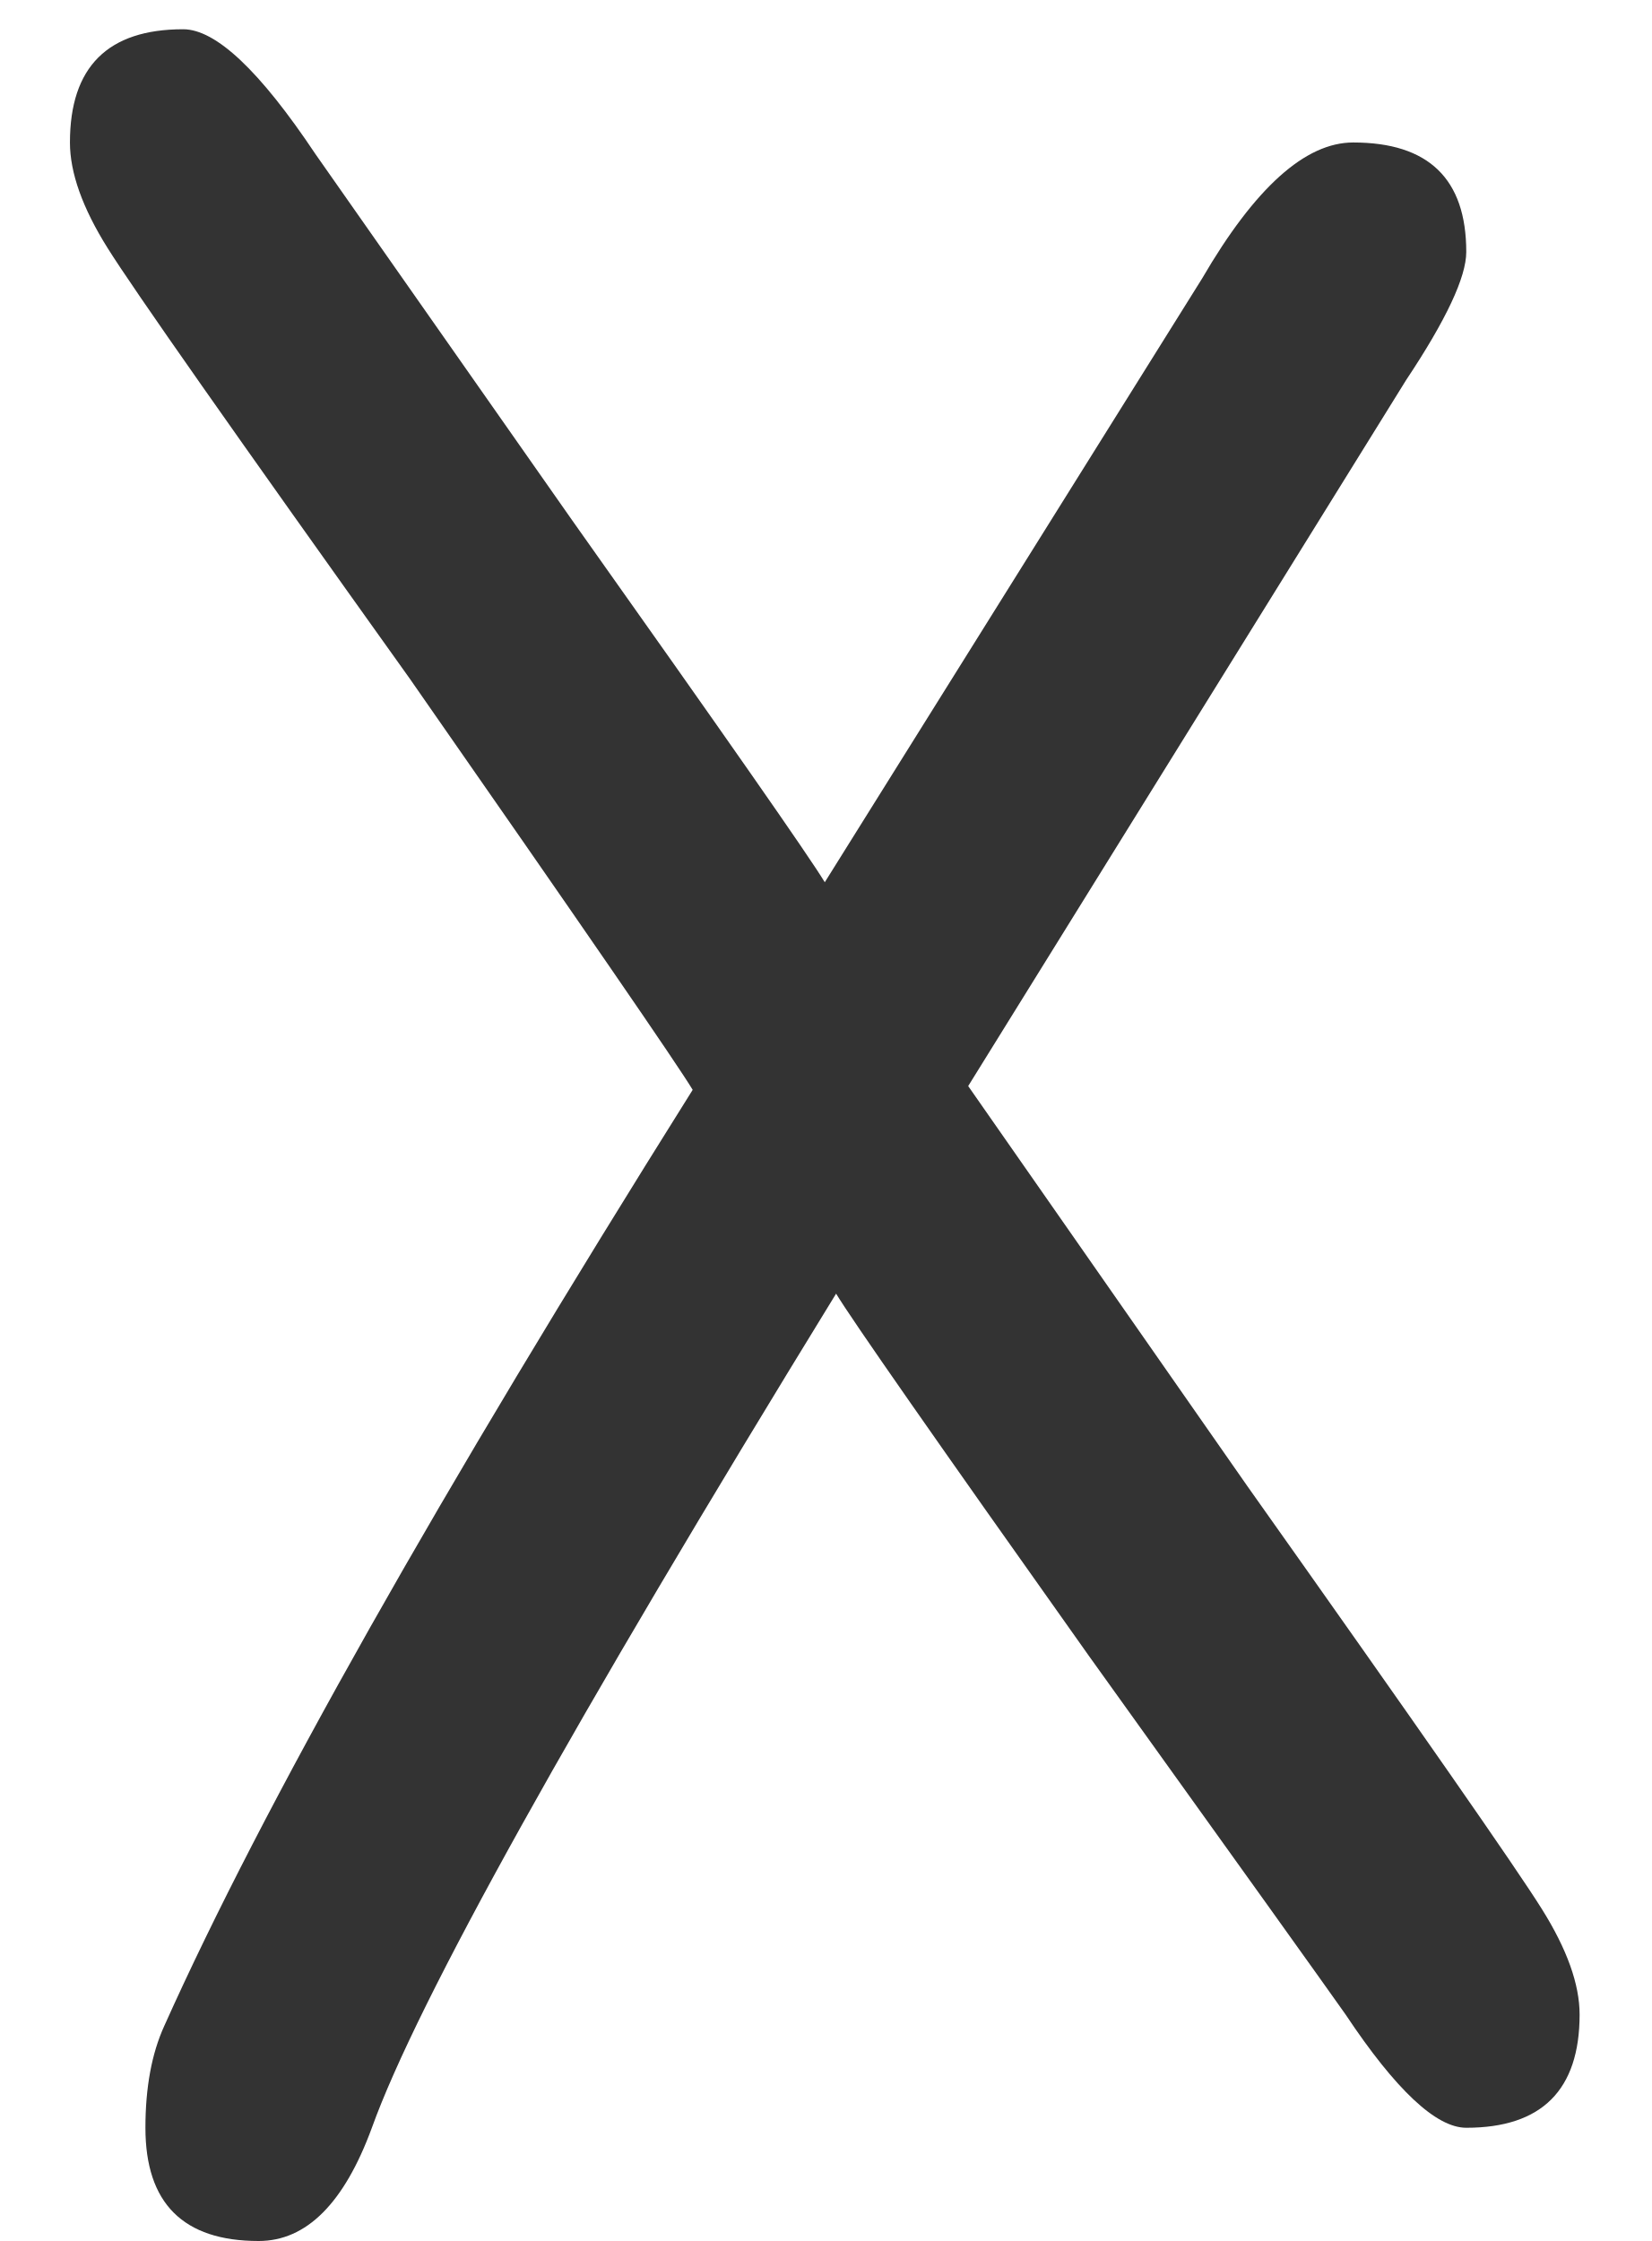
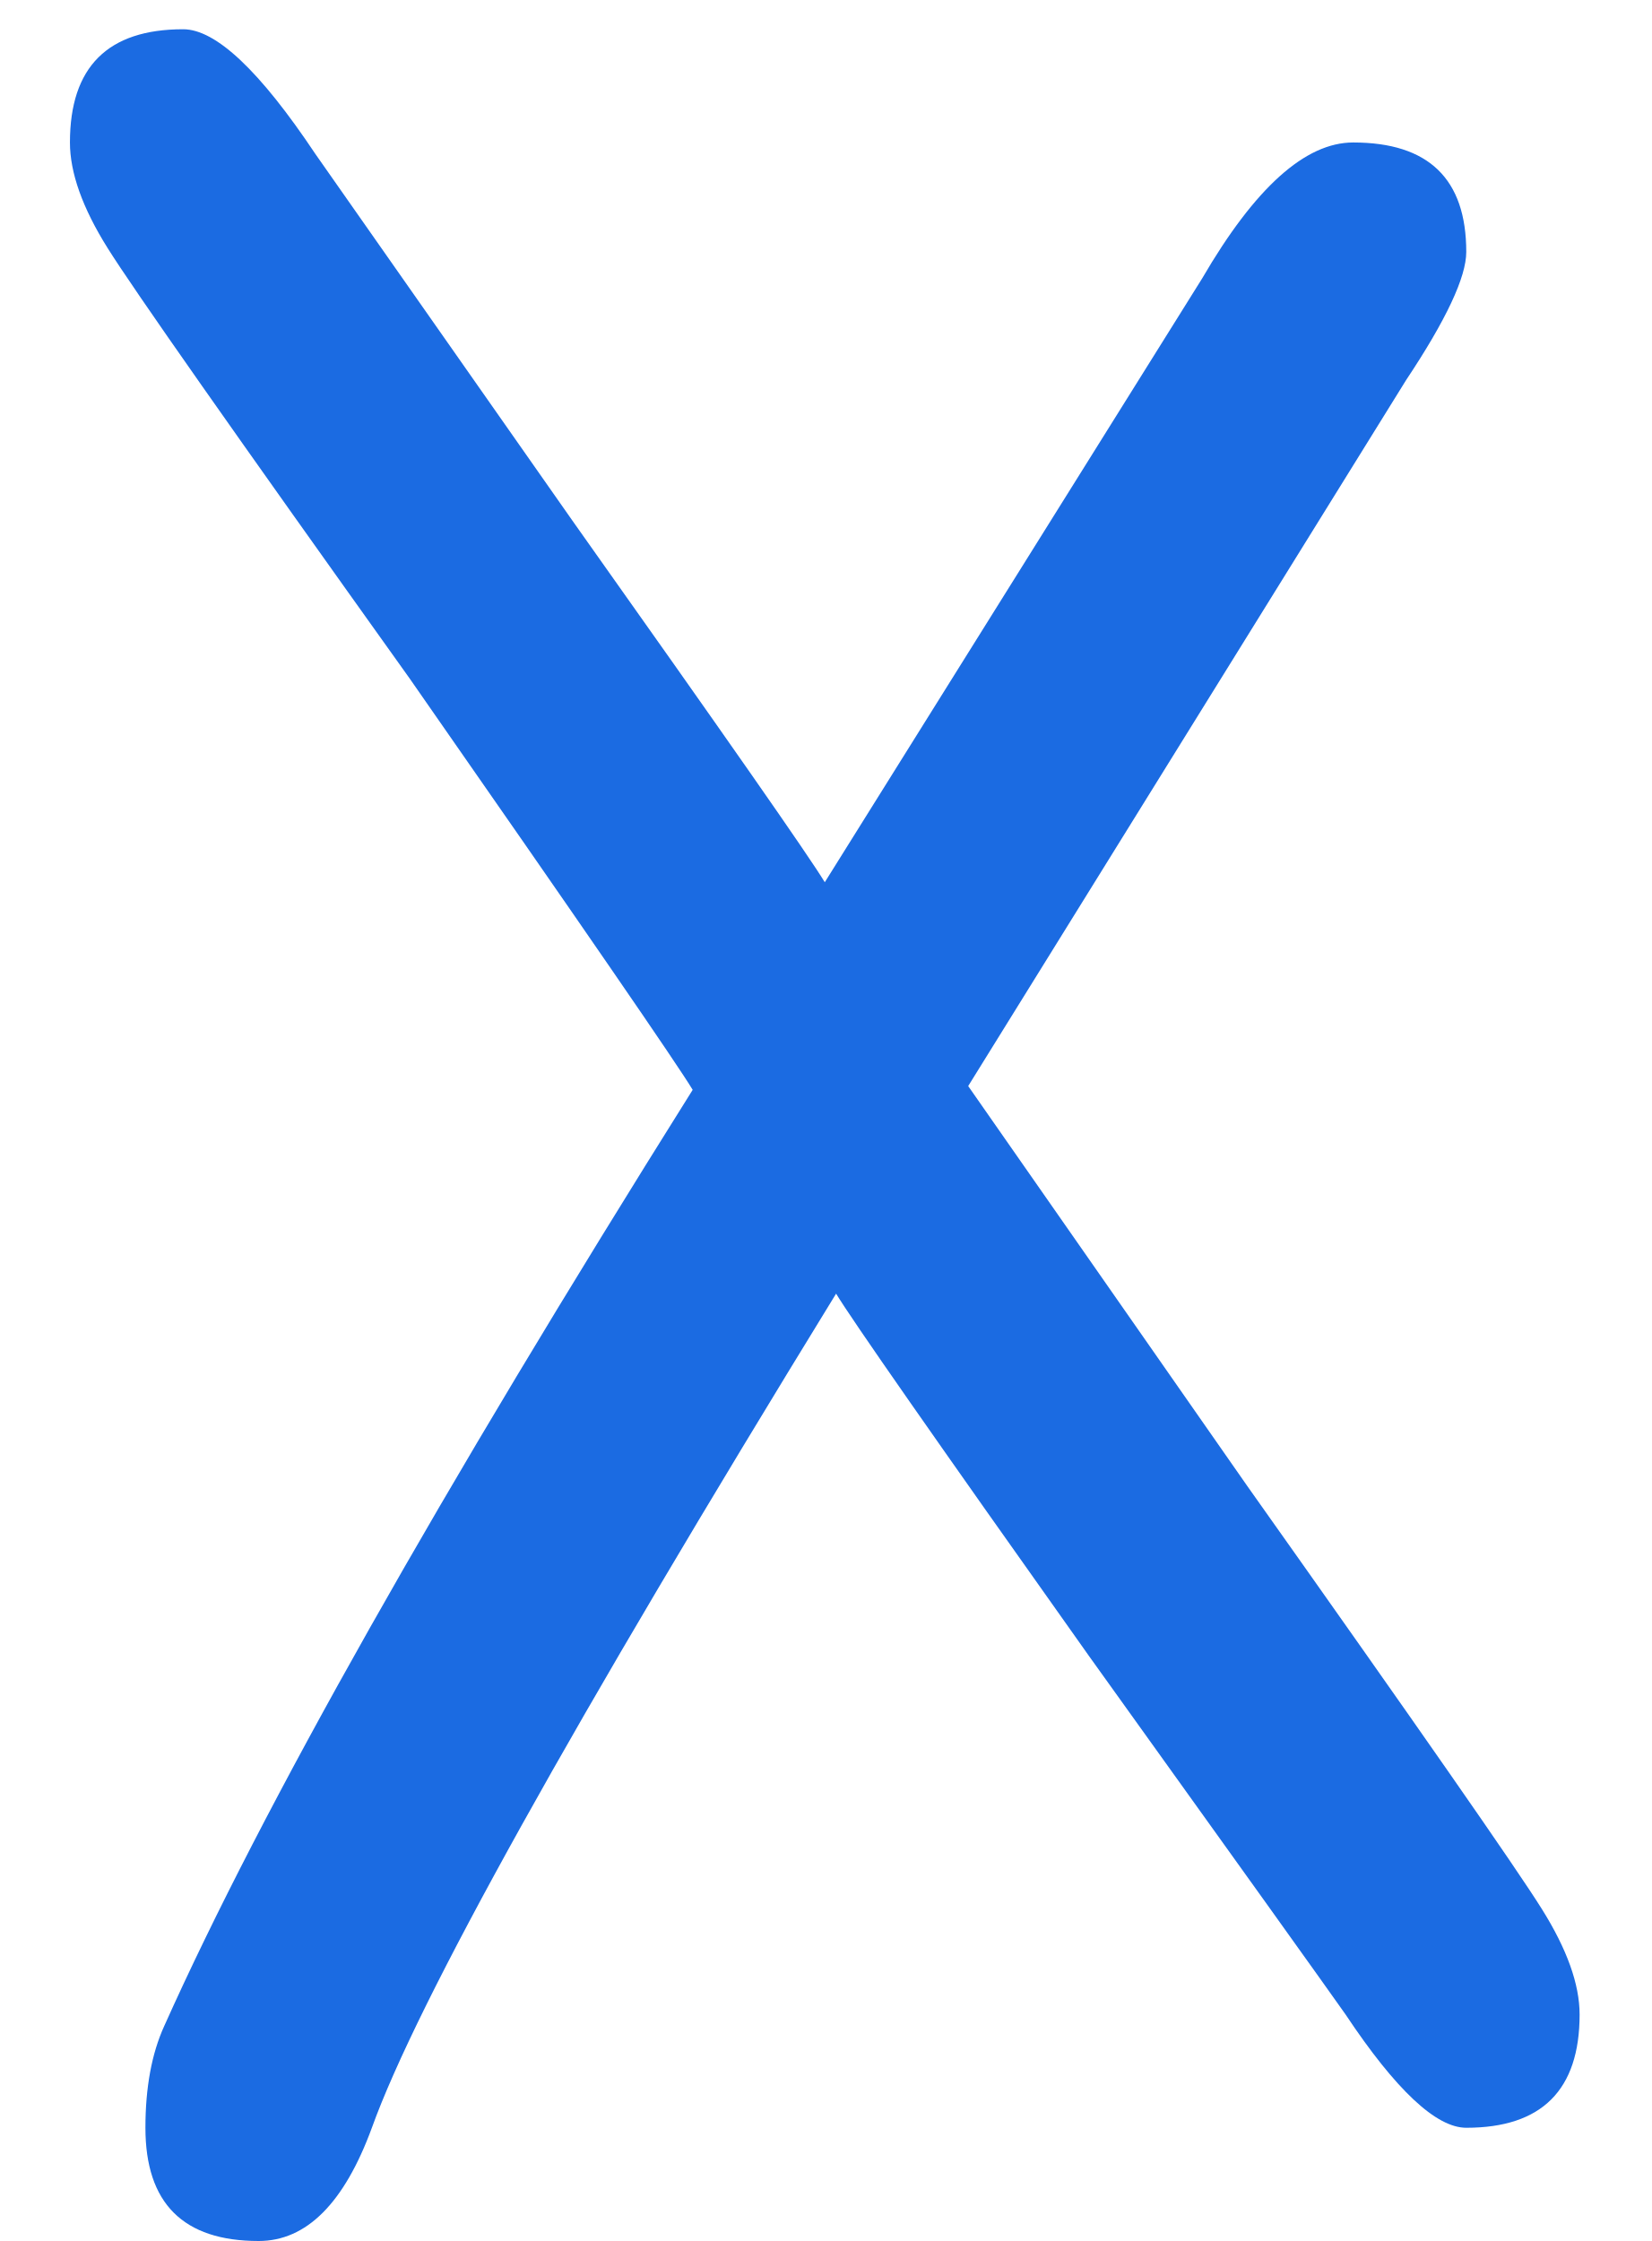
<svg xmlns="http://www.w3.org/2000/svg" width="14" height="19" viewBox="0 0 14 19" fill="none">
-   <path d="M2.193 19C1.553 19 1.233 18.68 1.233 18.04C1.233 17.699 1.286 17.411 1.393 17.176C2.225 15.32 3.718 12.675 5.873 9.24C5.745 9.027 4.945 7.864 3.473 5.752C1.979 3.661 1.126 2.445 0.913 2.104C0.699 1.763 0.593 1.464 0.593 1.208C0.593 0.568 0.913 0.248 1.553 0.248C1.83 0.248 2.203 0.6 2.673 1.304C2.822 1.517 3.547 2.552 4.849 4.408C6.15 6.243 6.865 7.267 6.993 7.48L10.193 2.36C10.64 1.592 11.067 1.208 11.473 1.208C12.113 1.208 12.432 1.517 12.432 2.136C12.432 2.349 12.262 2.712 11.921 3.224L8.209 9.208C8.358 9.421 9.147 10.552 10.576 12.6C12.027 14.648 12.859 15.843 13.072 16.184C13.286 16.525 13.393 16.824 13.393 17.08C13.393 17.72 13.072 18.04 12.432 18.04C12.177 18.04 11.835 17.72 11.409 17.08C11.259 16.867 10.534 15.853 9.233 14.04C7.931 12.205 7.217 11.181 7.089 10.968C4.849 14.616 3.537 16.973 3.153 18.04C2.918 18.68 2.598 19 2.193 19Z" fill="black" fill-opacity="0.8" />
+   <path d="M2.193 19C1.553 19 1.233 18.68 1.233 18.04C1.233 17.699 1.286 17.411 1.393 17.176C2.225 15.32 3.718 12.675 5.873 9.24C5.745 9.027 4.945 7.864 3.473 5.752C1.979 3.661 1.126 2.445 0.913 2.104C0.699 1.763 0.593 1.464 0.593 1.208C0.593 0.568 0.913 0.248 1.553 0.248C1.83 0.248 2.203 0.6 2.673 1.304C2.822 1.517 3.547 2.552 4.849 4.408C6.15 6.243 6.865 7.267 6.993 7.48L10.193 2.36C10.64 1.592 11.067 1.208 11.473 1.208C12.113 1.208 12.432 1.517 12.432 2.136C12.432 2.349 12.262 2.712 11.921 3.224L8.209 9.208C8.358 9.421 9.147 10.552 10.576 12.6C12.027 14.648 12.859 15.843 13.072 16.184C13.286 16.525 13.393 16.824 13.393 17.08C13.393 17.72 13.072 18.04 12.432 18.04C12.177 18.04 11.835 17.72 11.409 17.08C11.259 16.867 10.534 15.853 9.233 14.04C7.931 12.205 7.217 11.181 7.089 10.968C4.849 14.616 3.537 16.973 3.153 18.04C2.918 18.68 2.598 19 2.193 19Z" fill="#1B6BE2" />
</svg>
